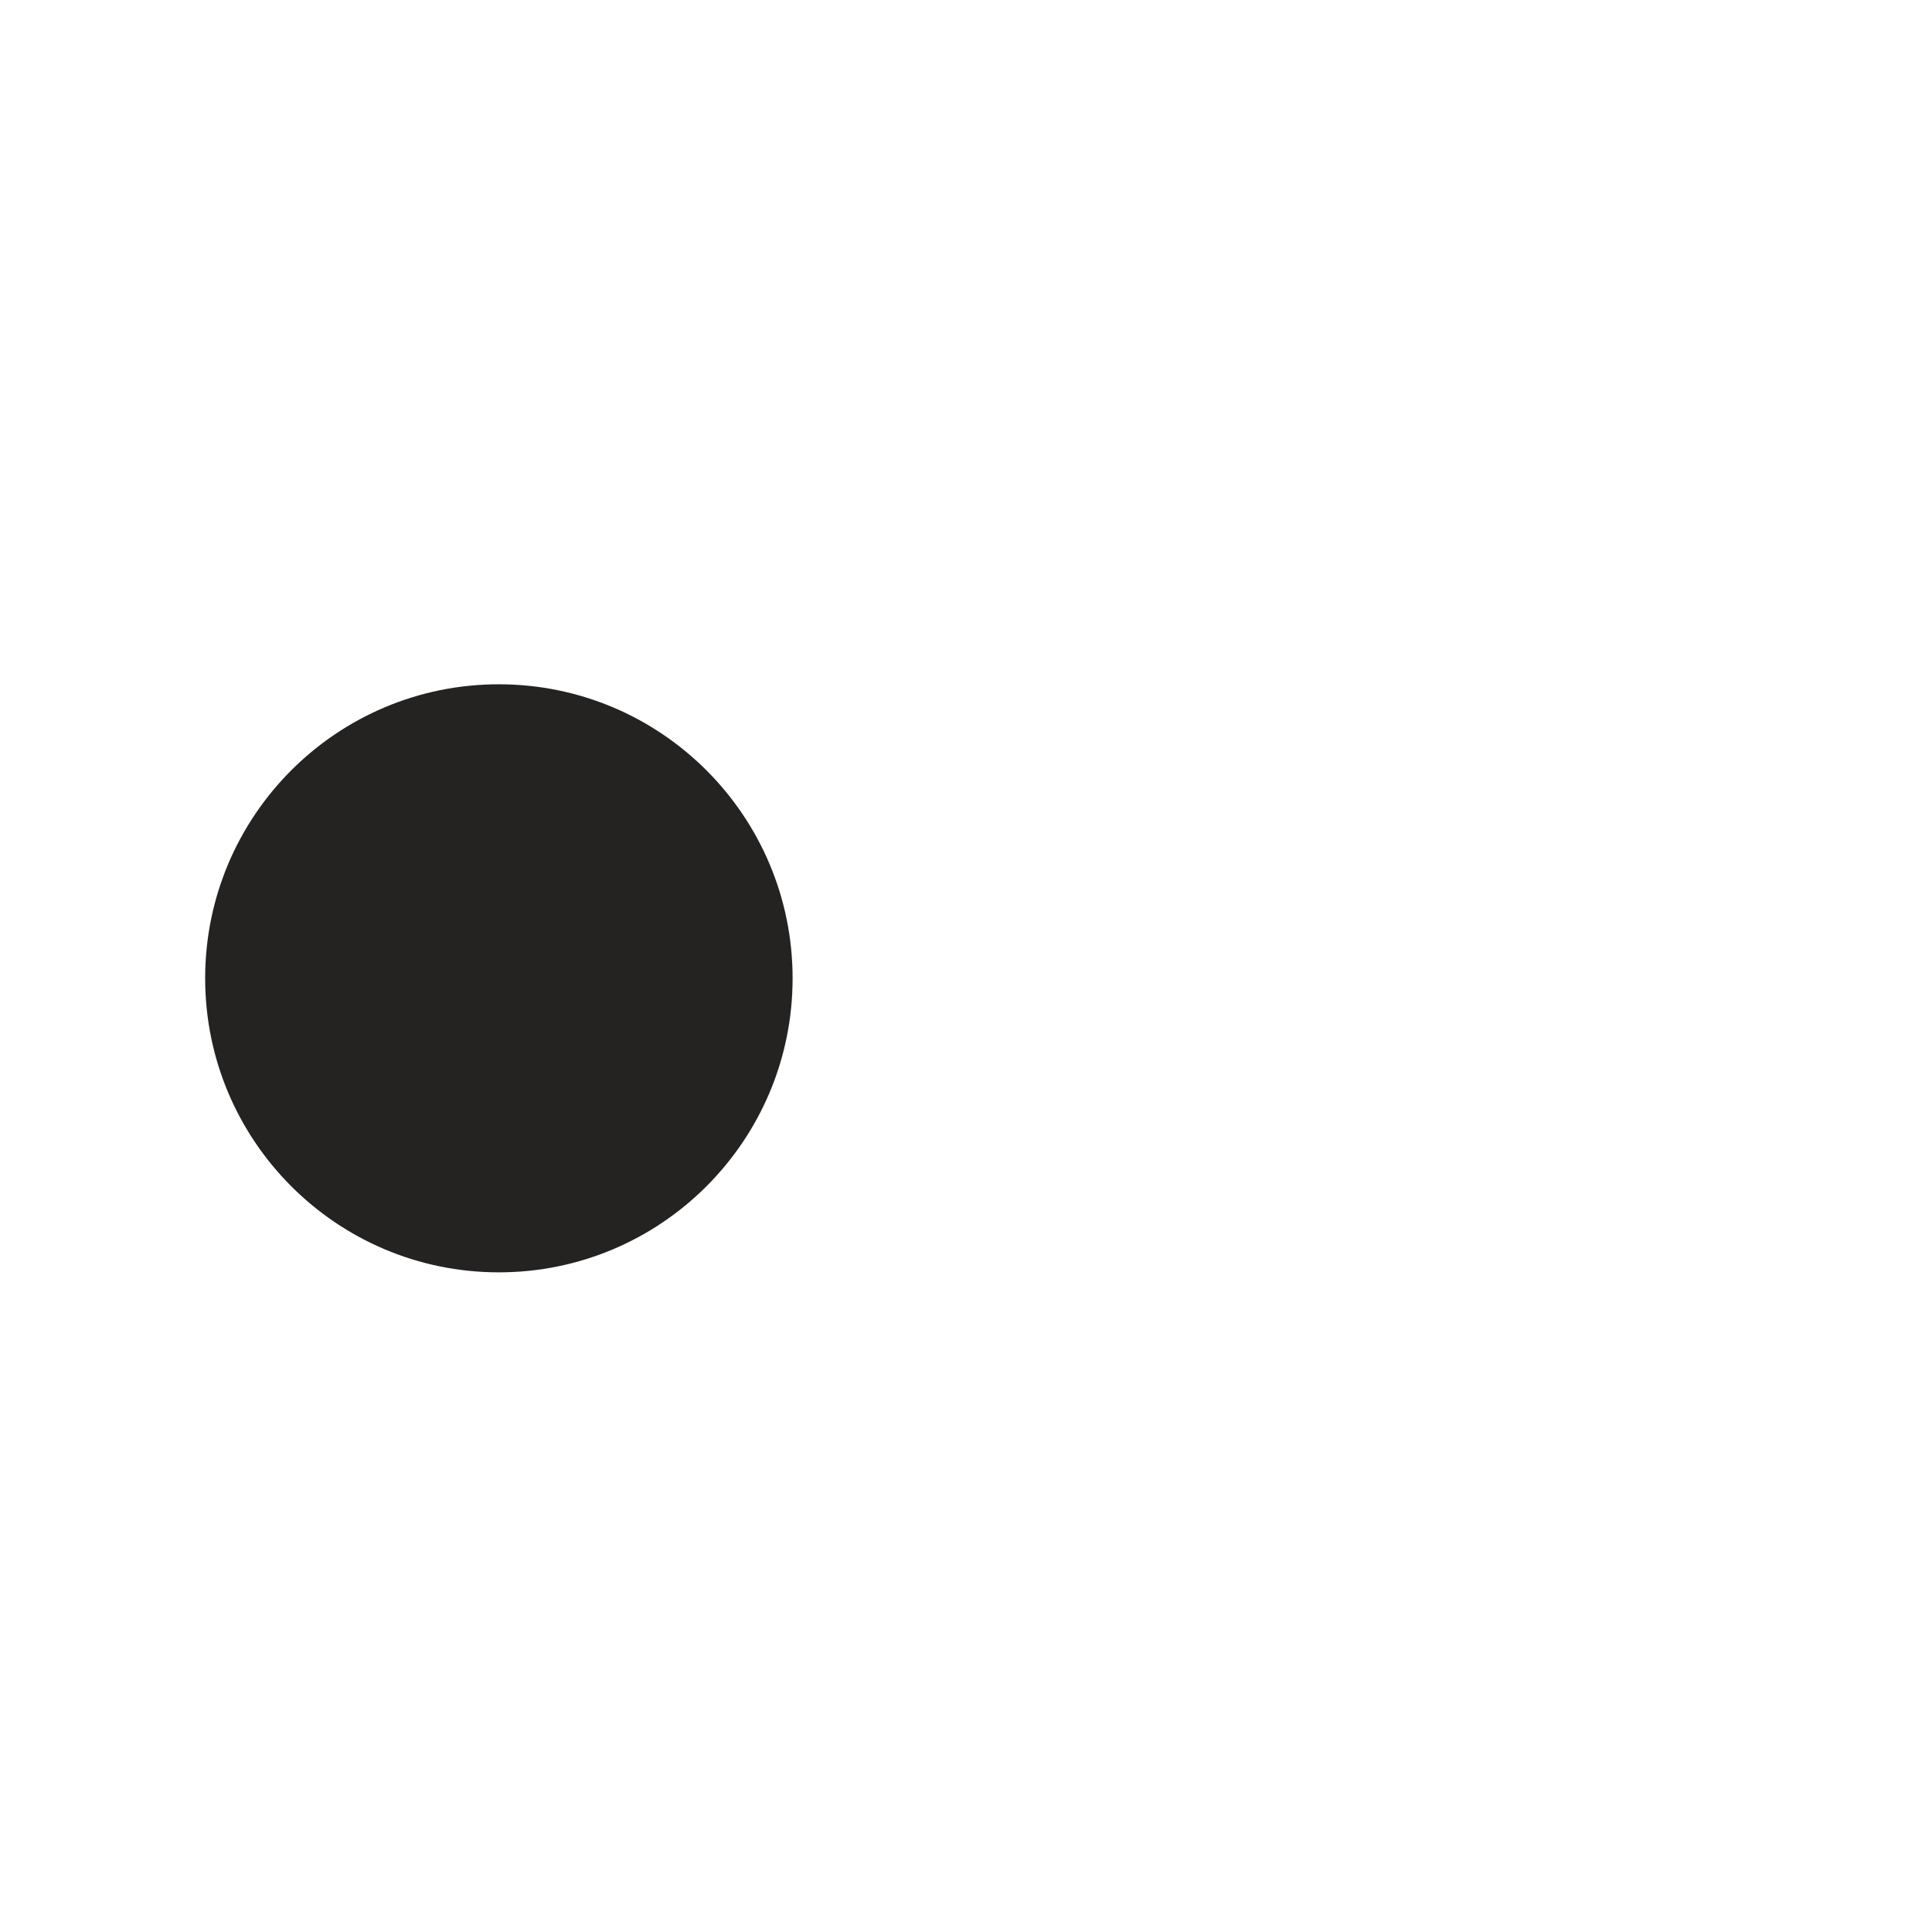
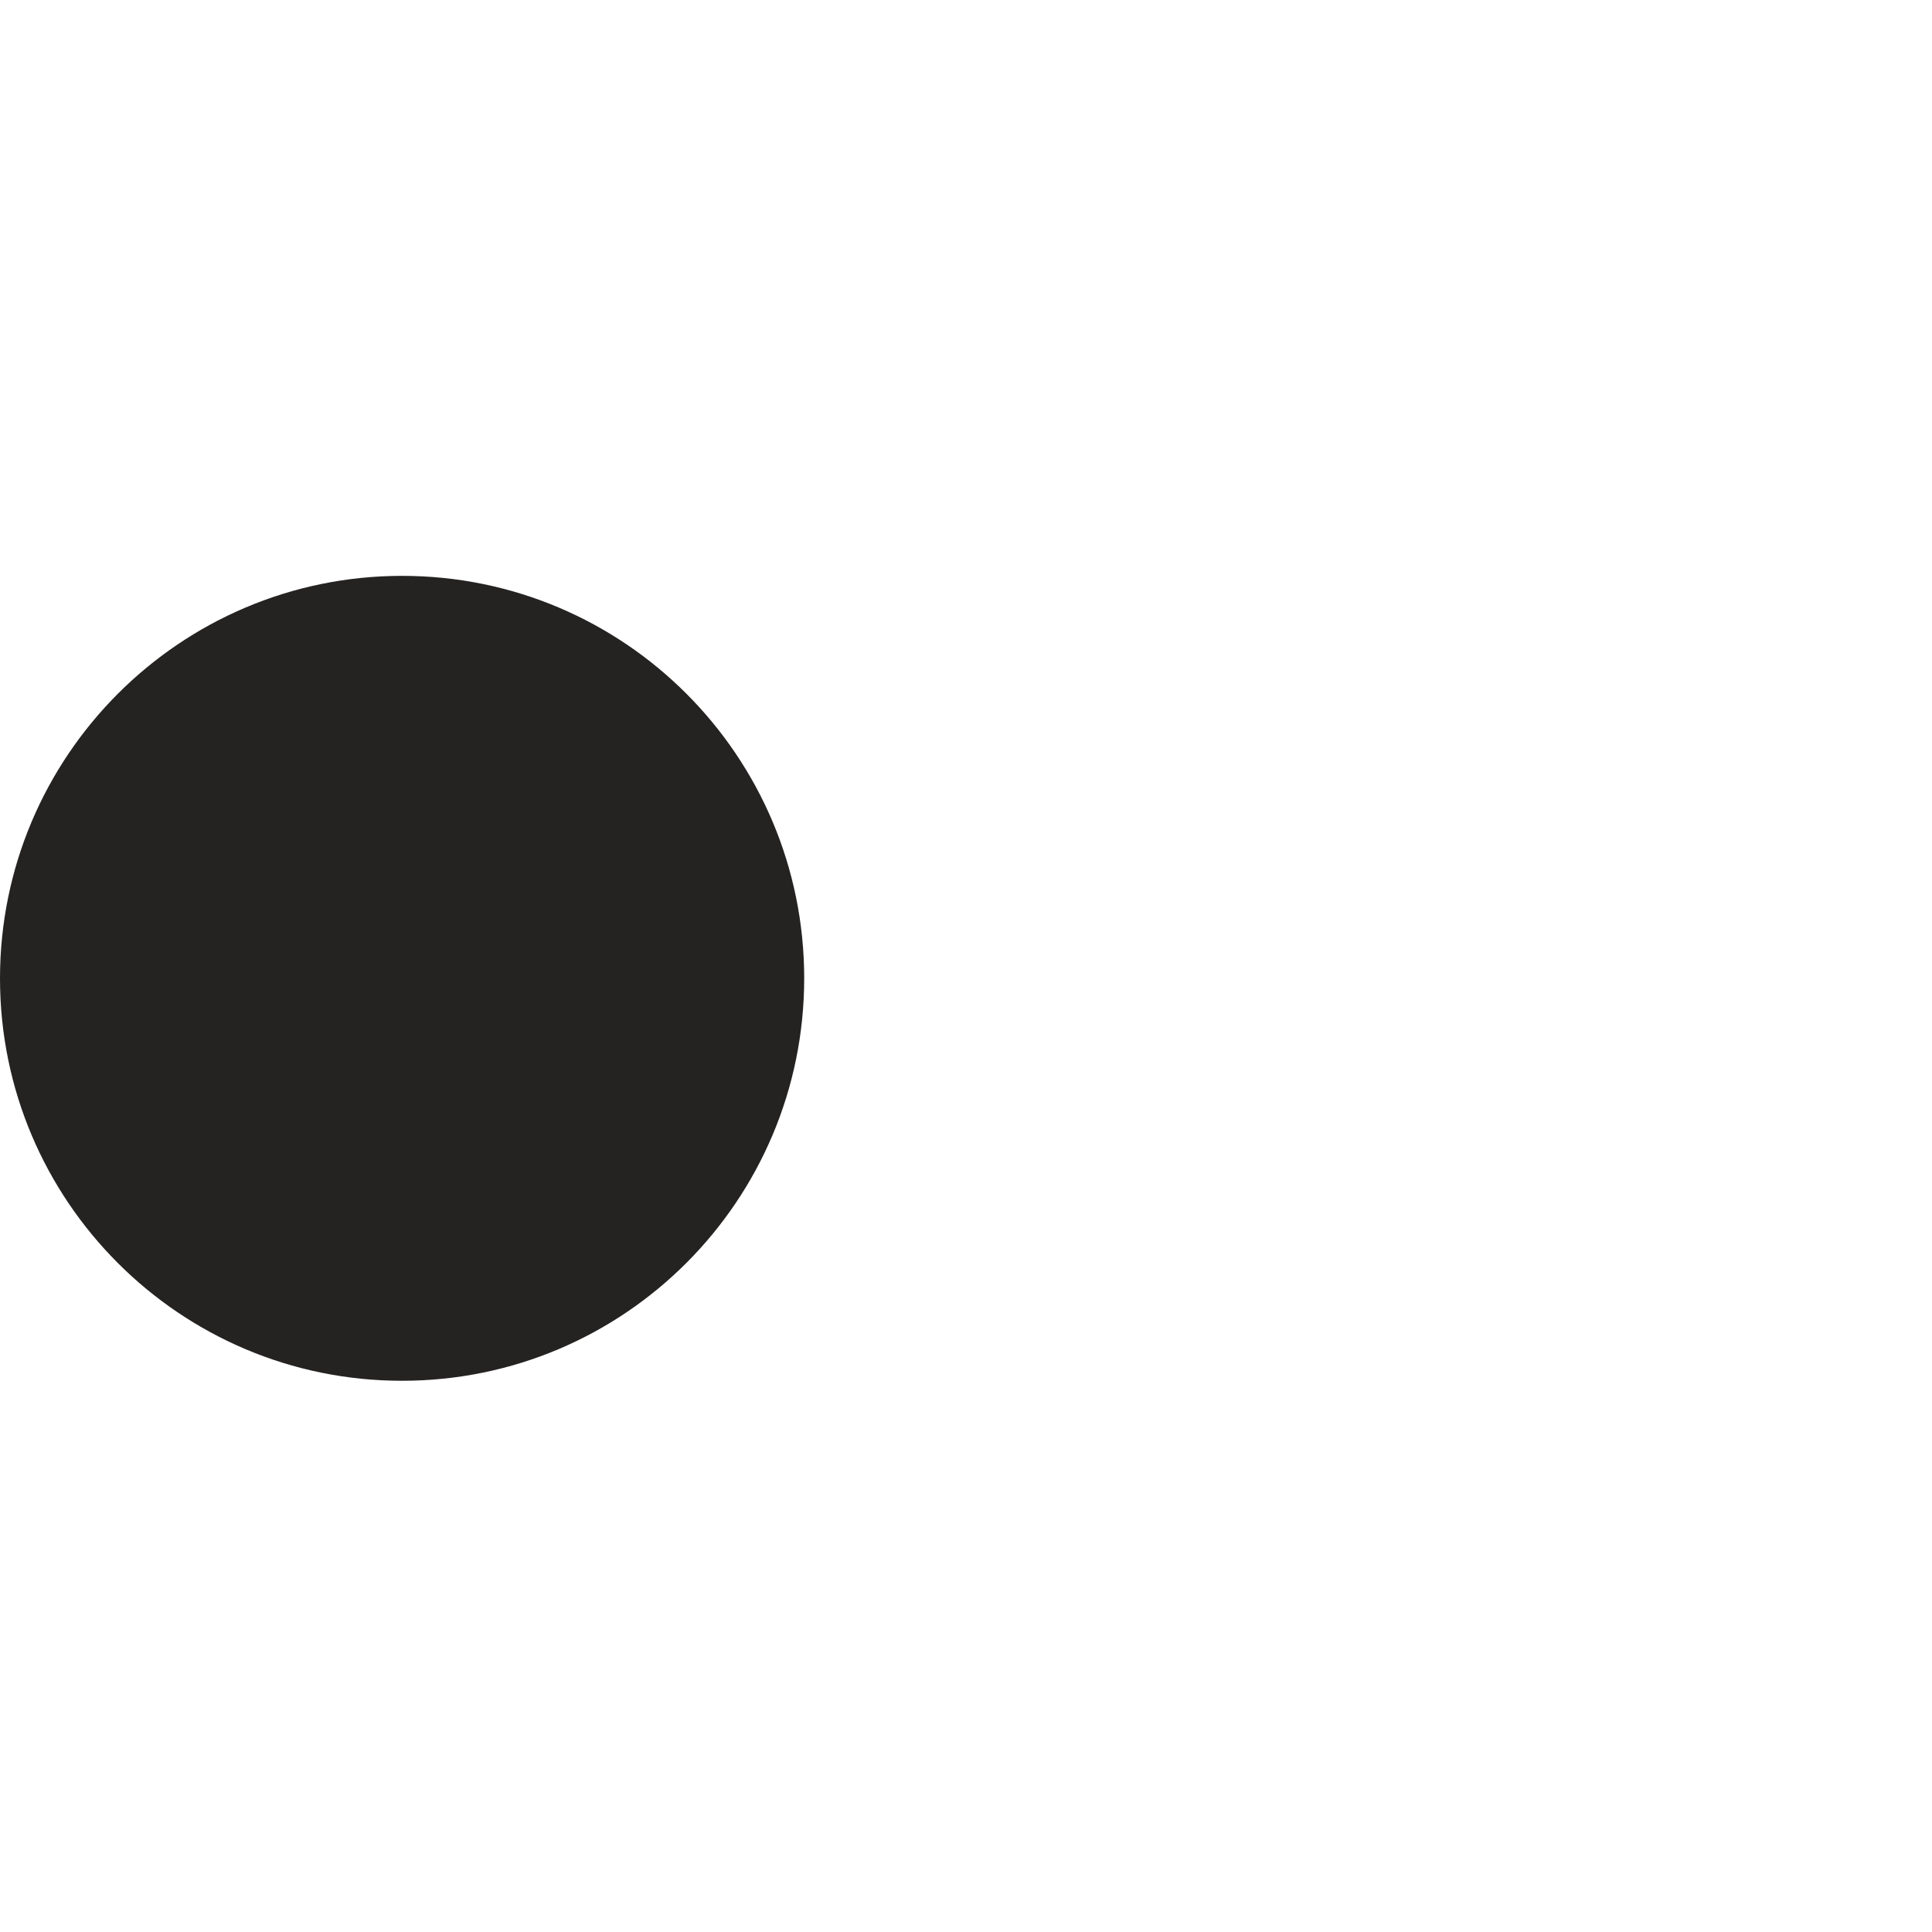
<svg xmlns="http://www.w3.org/2000/svg" version="1.1" id="Layer_1" x="0px" y="0px" width="16px" height="16px" viewBox="0 0 16 16" enable-background="new 0 0 16 16" xml:space="preserve">
-   <path fill-rule="evenodd" clip-rule="evenodd" fill="#252222" d="M4.131,5.667c1.344,0,2.433,1.091,2.433,2.435  c0,1.344-1.089,2.435-2.433,2.435c-1.343,0-2.432-1.091-2.432-2.435C1.699,6.757,2.788,5.667,4.131,5.667z" />
+   <path fill="#252222" d="M4.131,5.667c1.344,0,2.433,1.091,2.433,2.435c0,1.343-1.089,2.435-2.433,2.435  c-1.343,0-2.432-1.092-2.432-2.435C1.699,6.757,2.788,5.667,4.131,5.667z" />
+   <path fill-rule="evenodd" clip-rule="evenodd" fill="#252222" d="M3.33,4.769c1.84,0,3.33,1.493,3.33,3.333s-1.49,3.333-3.33,3.333  C1.491,11.436,0,9.943,0,8.103S1.491,4.769,3.33,4.769z" />
</svg>
